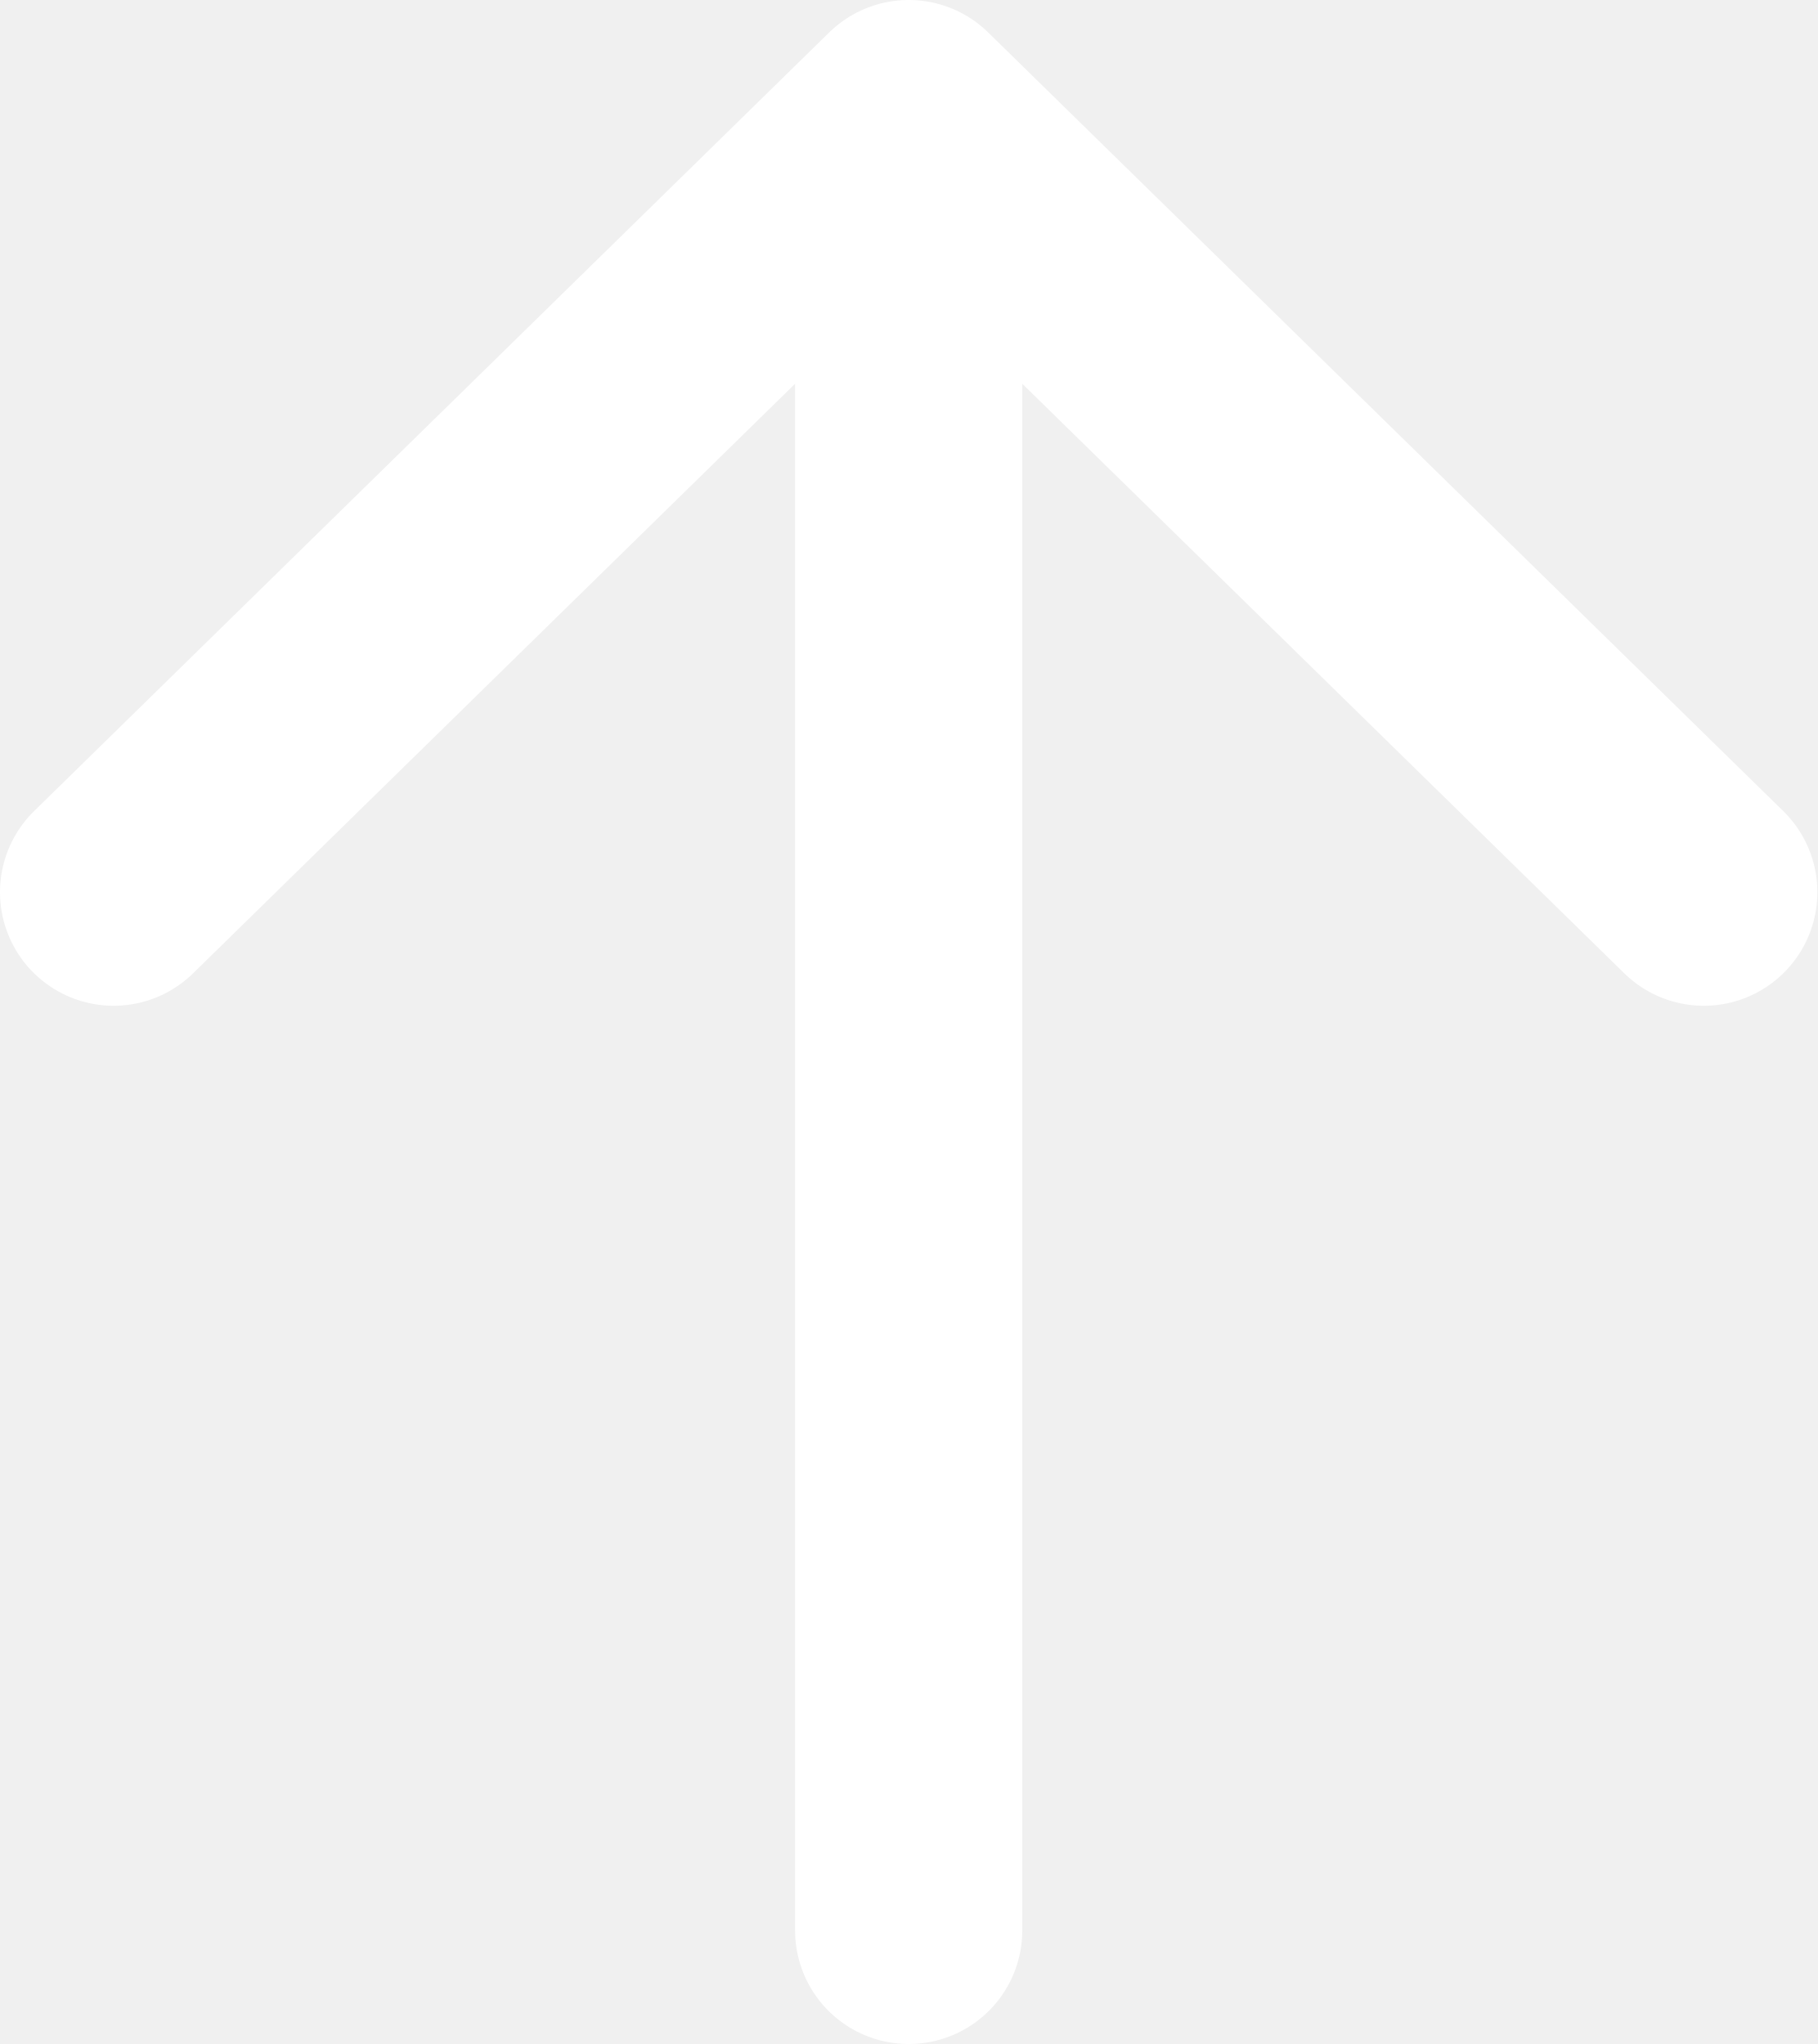
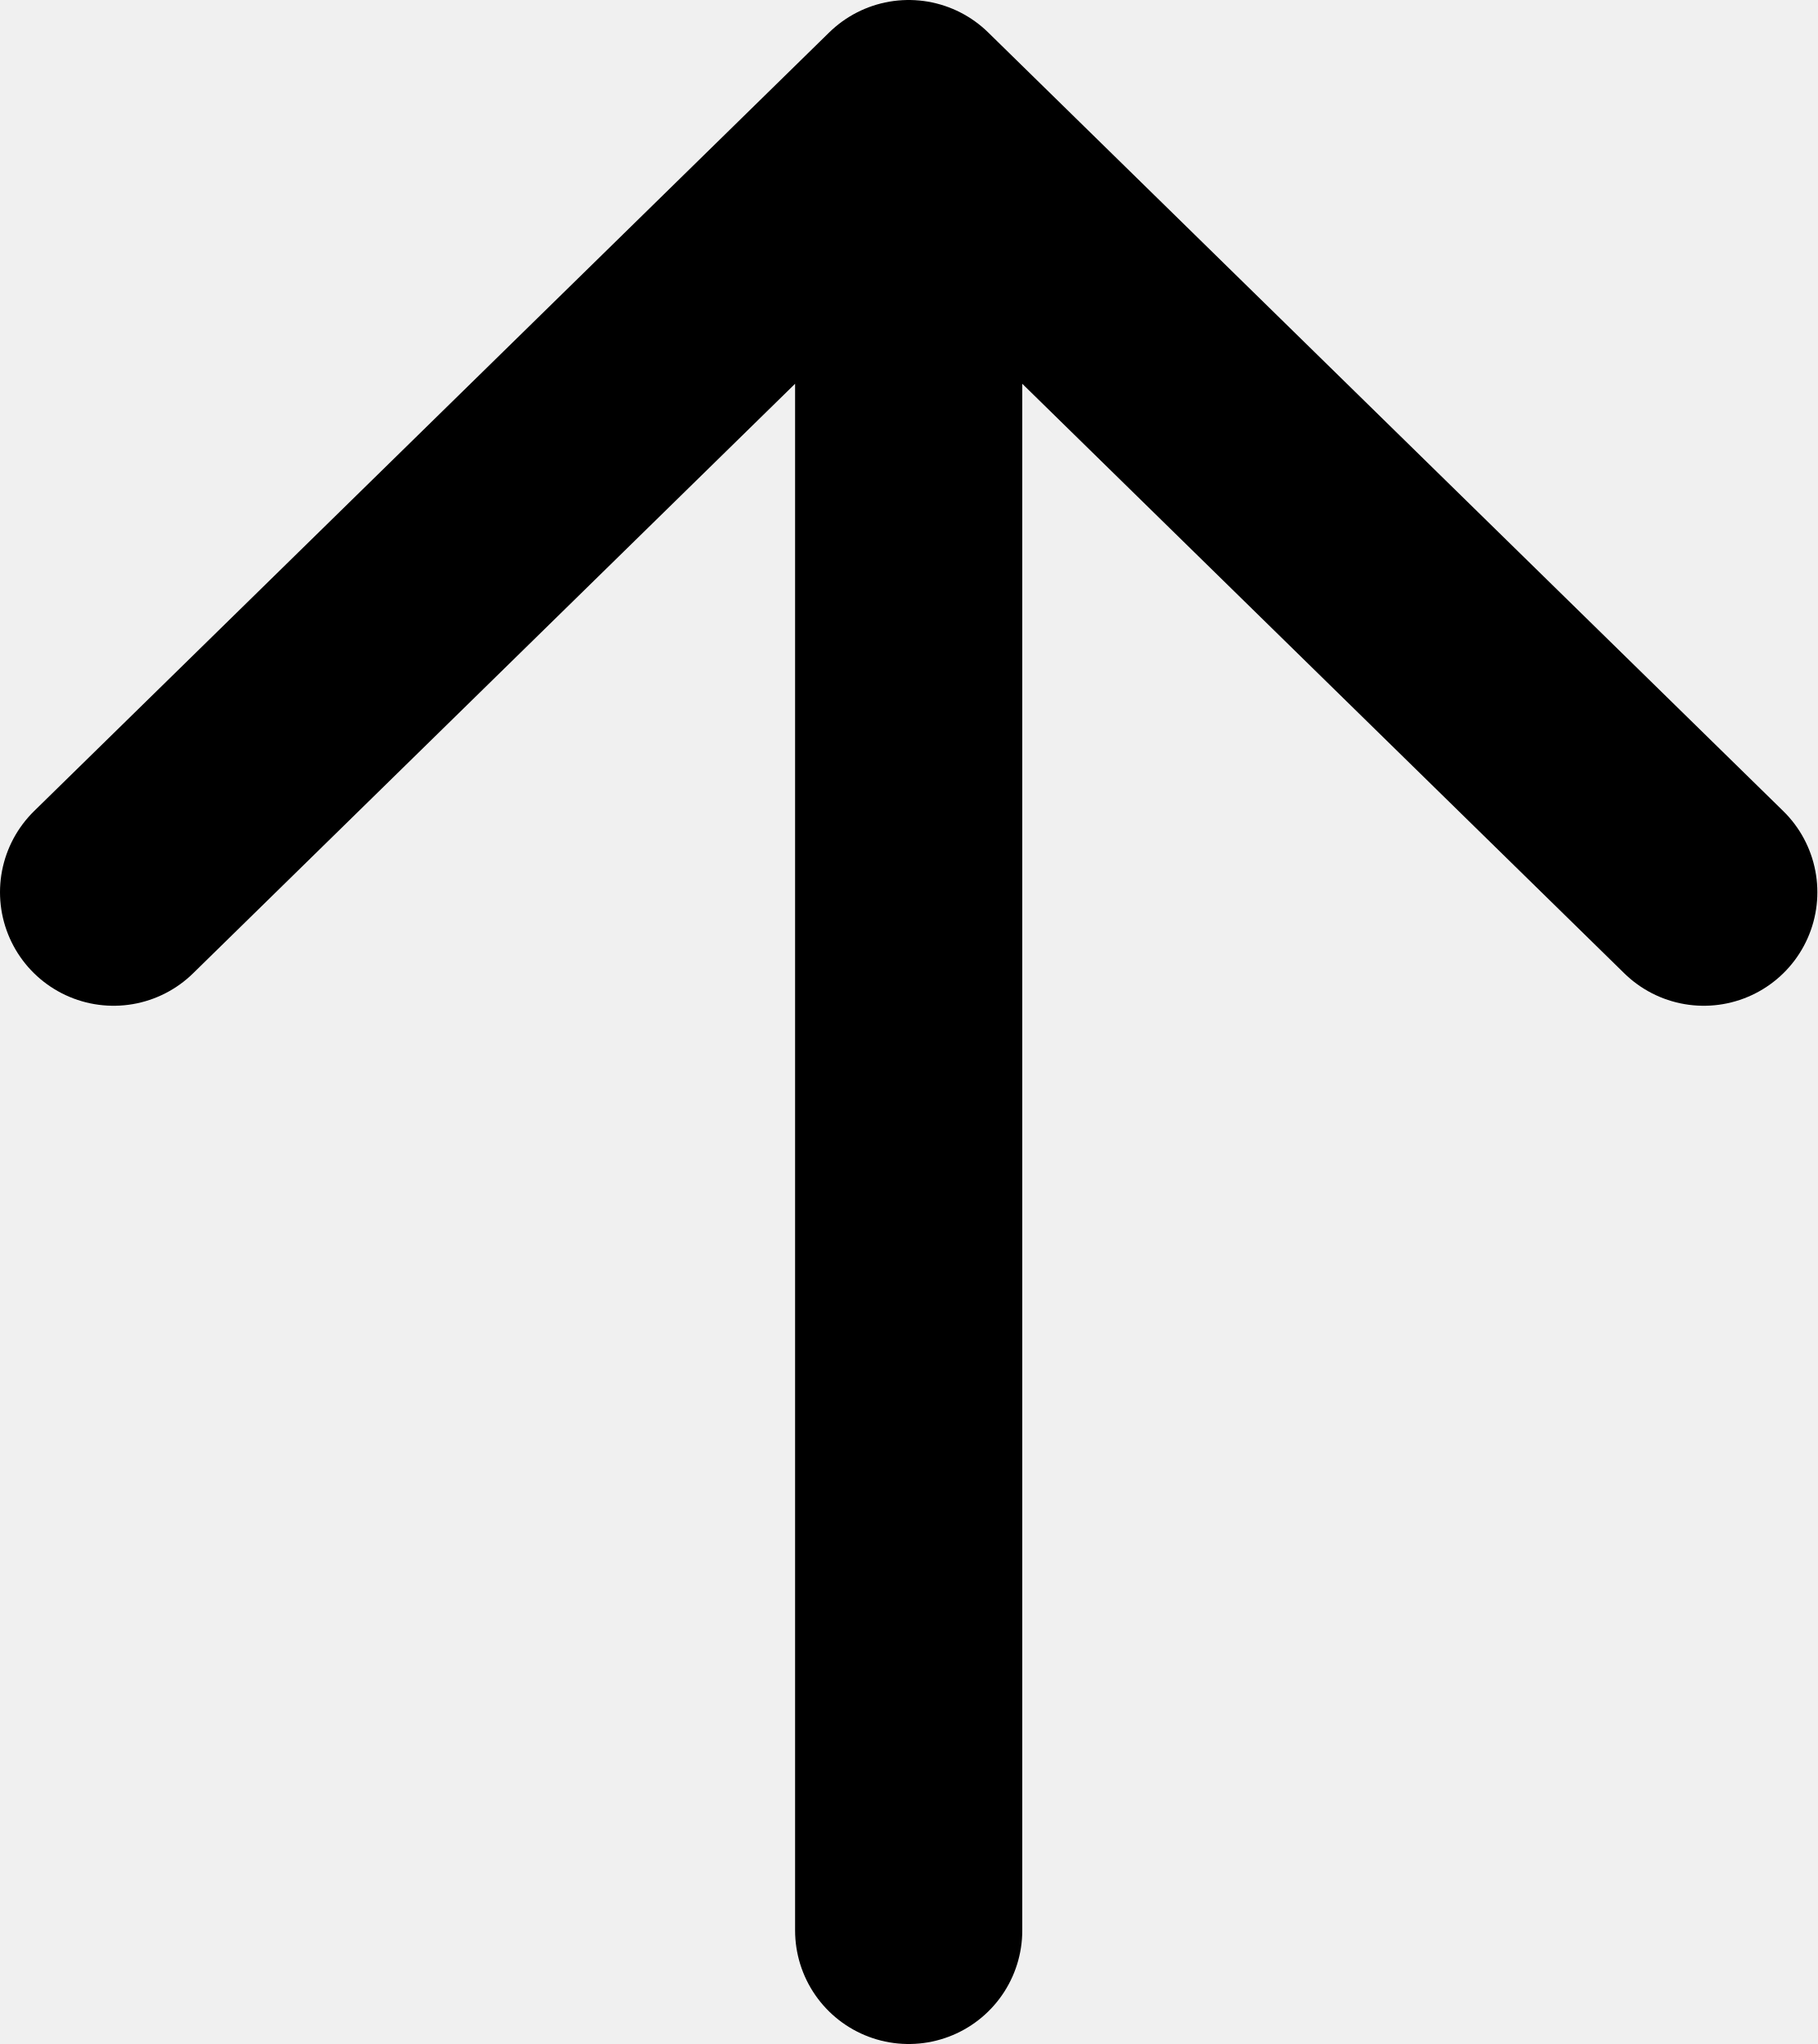
<svg xmlns="http://www.w3.org/2000/svg" width="16" height="18" viewBox="0 0 16 18" fill="none">
-   <path d="M8 1L8 17M8 1L15 7.857M8 1L1 7.857" stroke="white" stroke-width="2" stroke-linecap="round" stroke-linejoin="round" />
+   <path d="M8 1L8 17M8 1L15 7.857M8 1L1 7.857" stroke="currentColor" stroke-width="2" stroke-linecap="round" stroke-linejoin="round" />
</svg>
